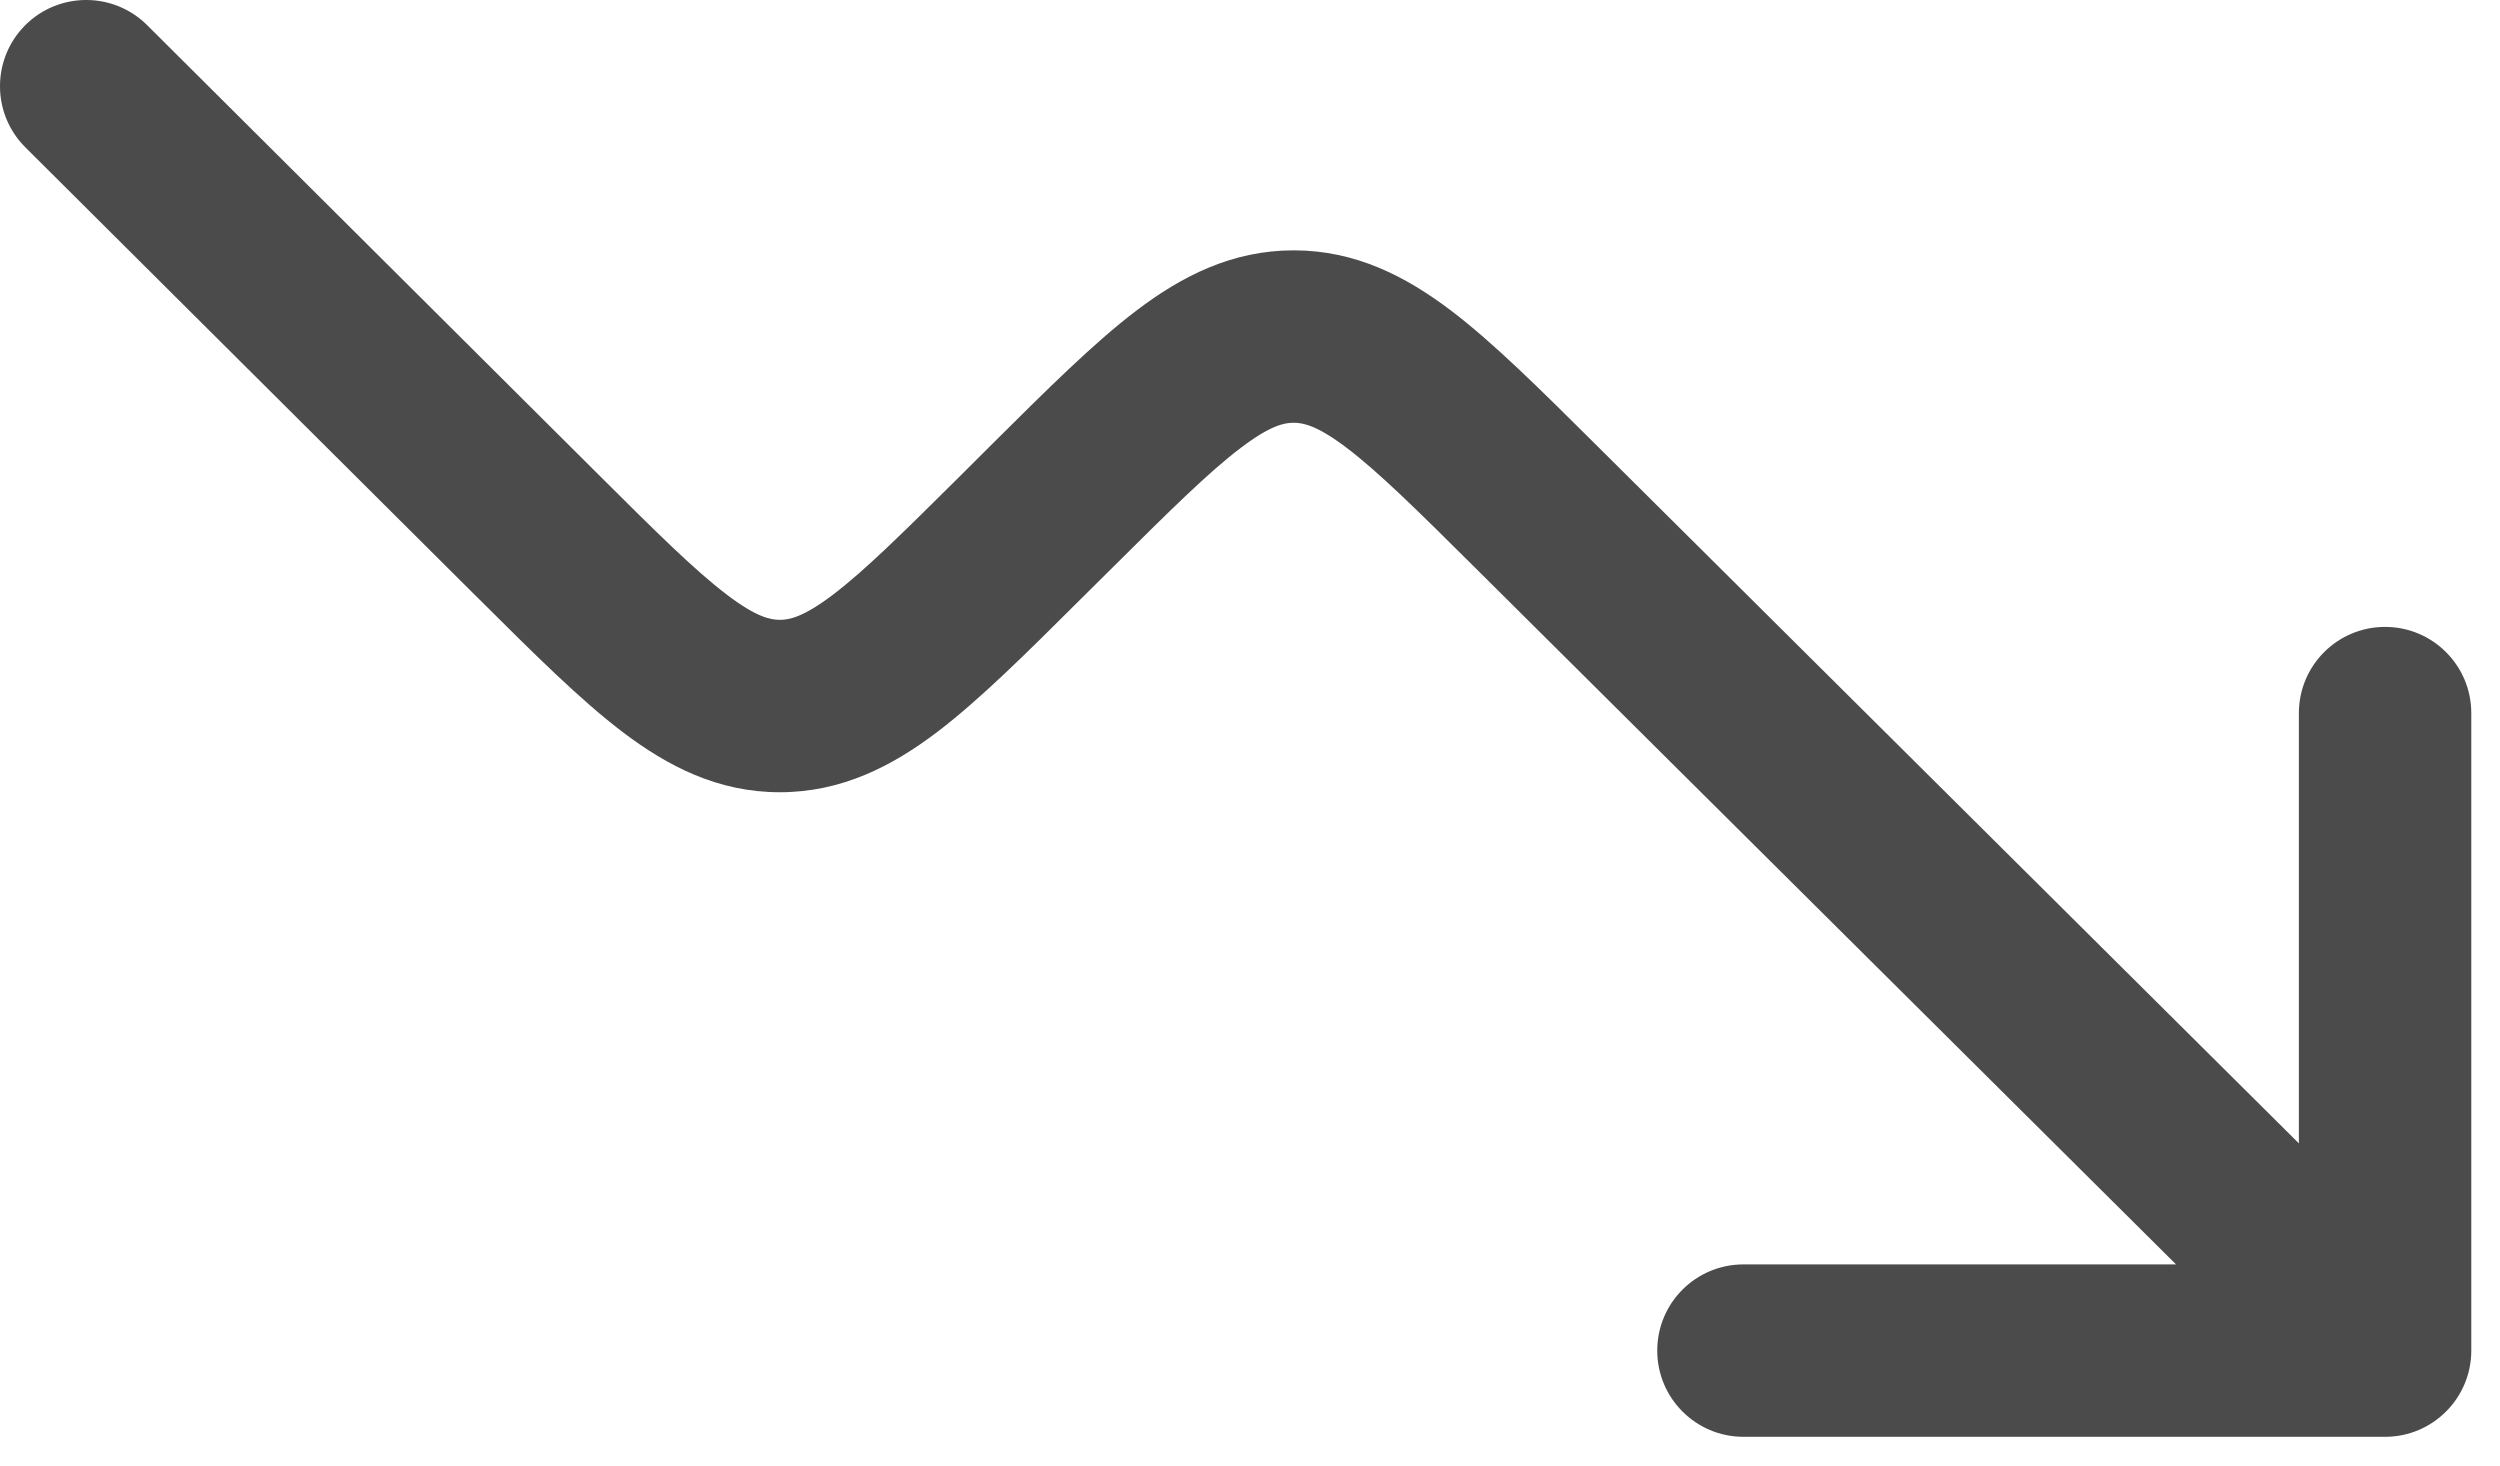
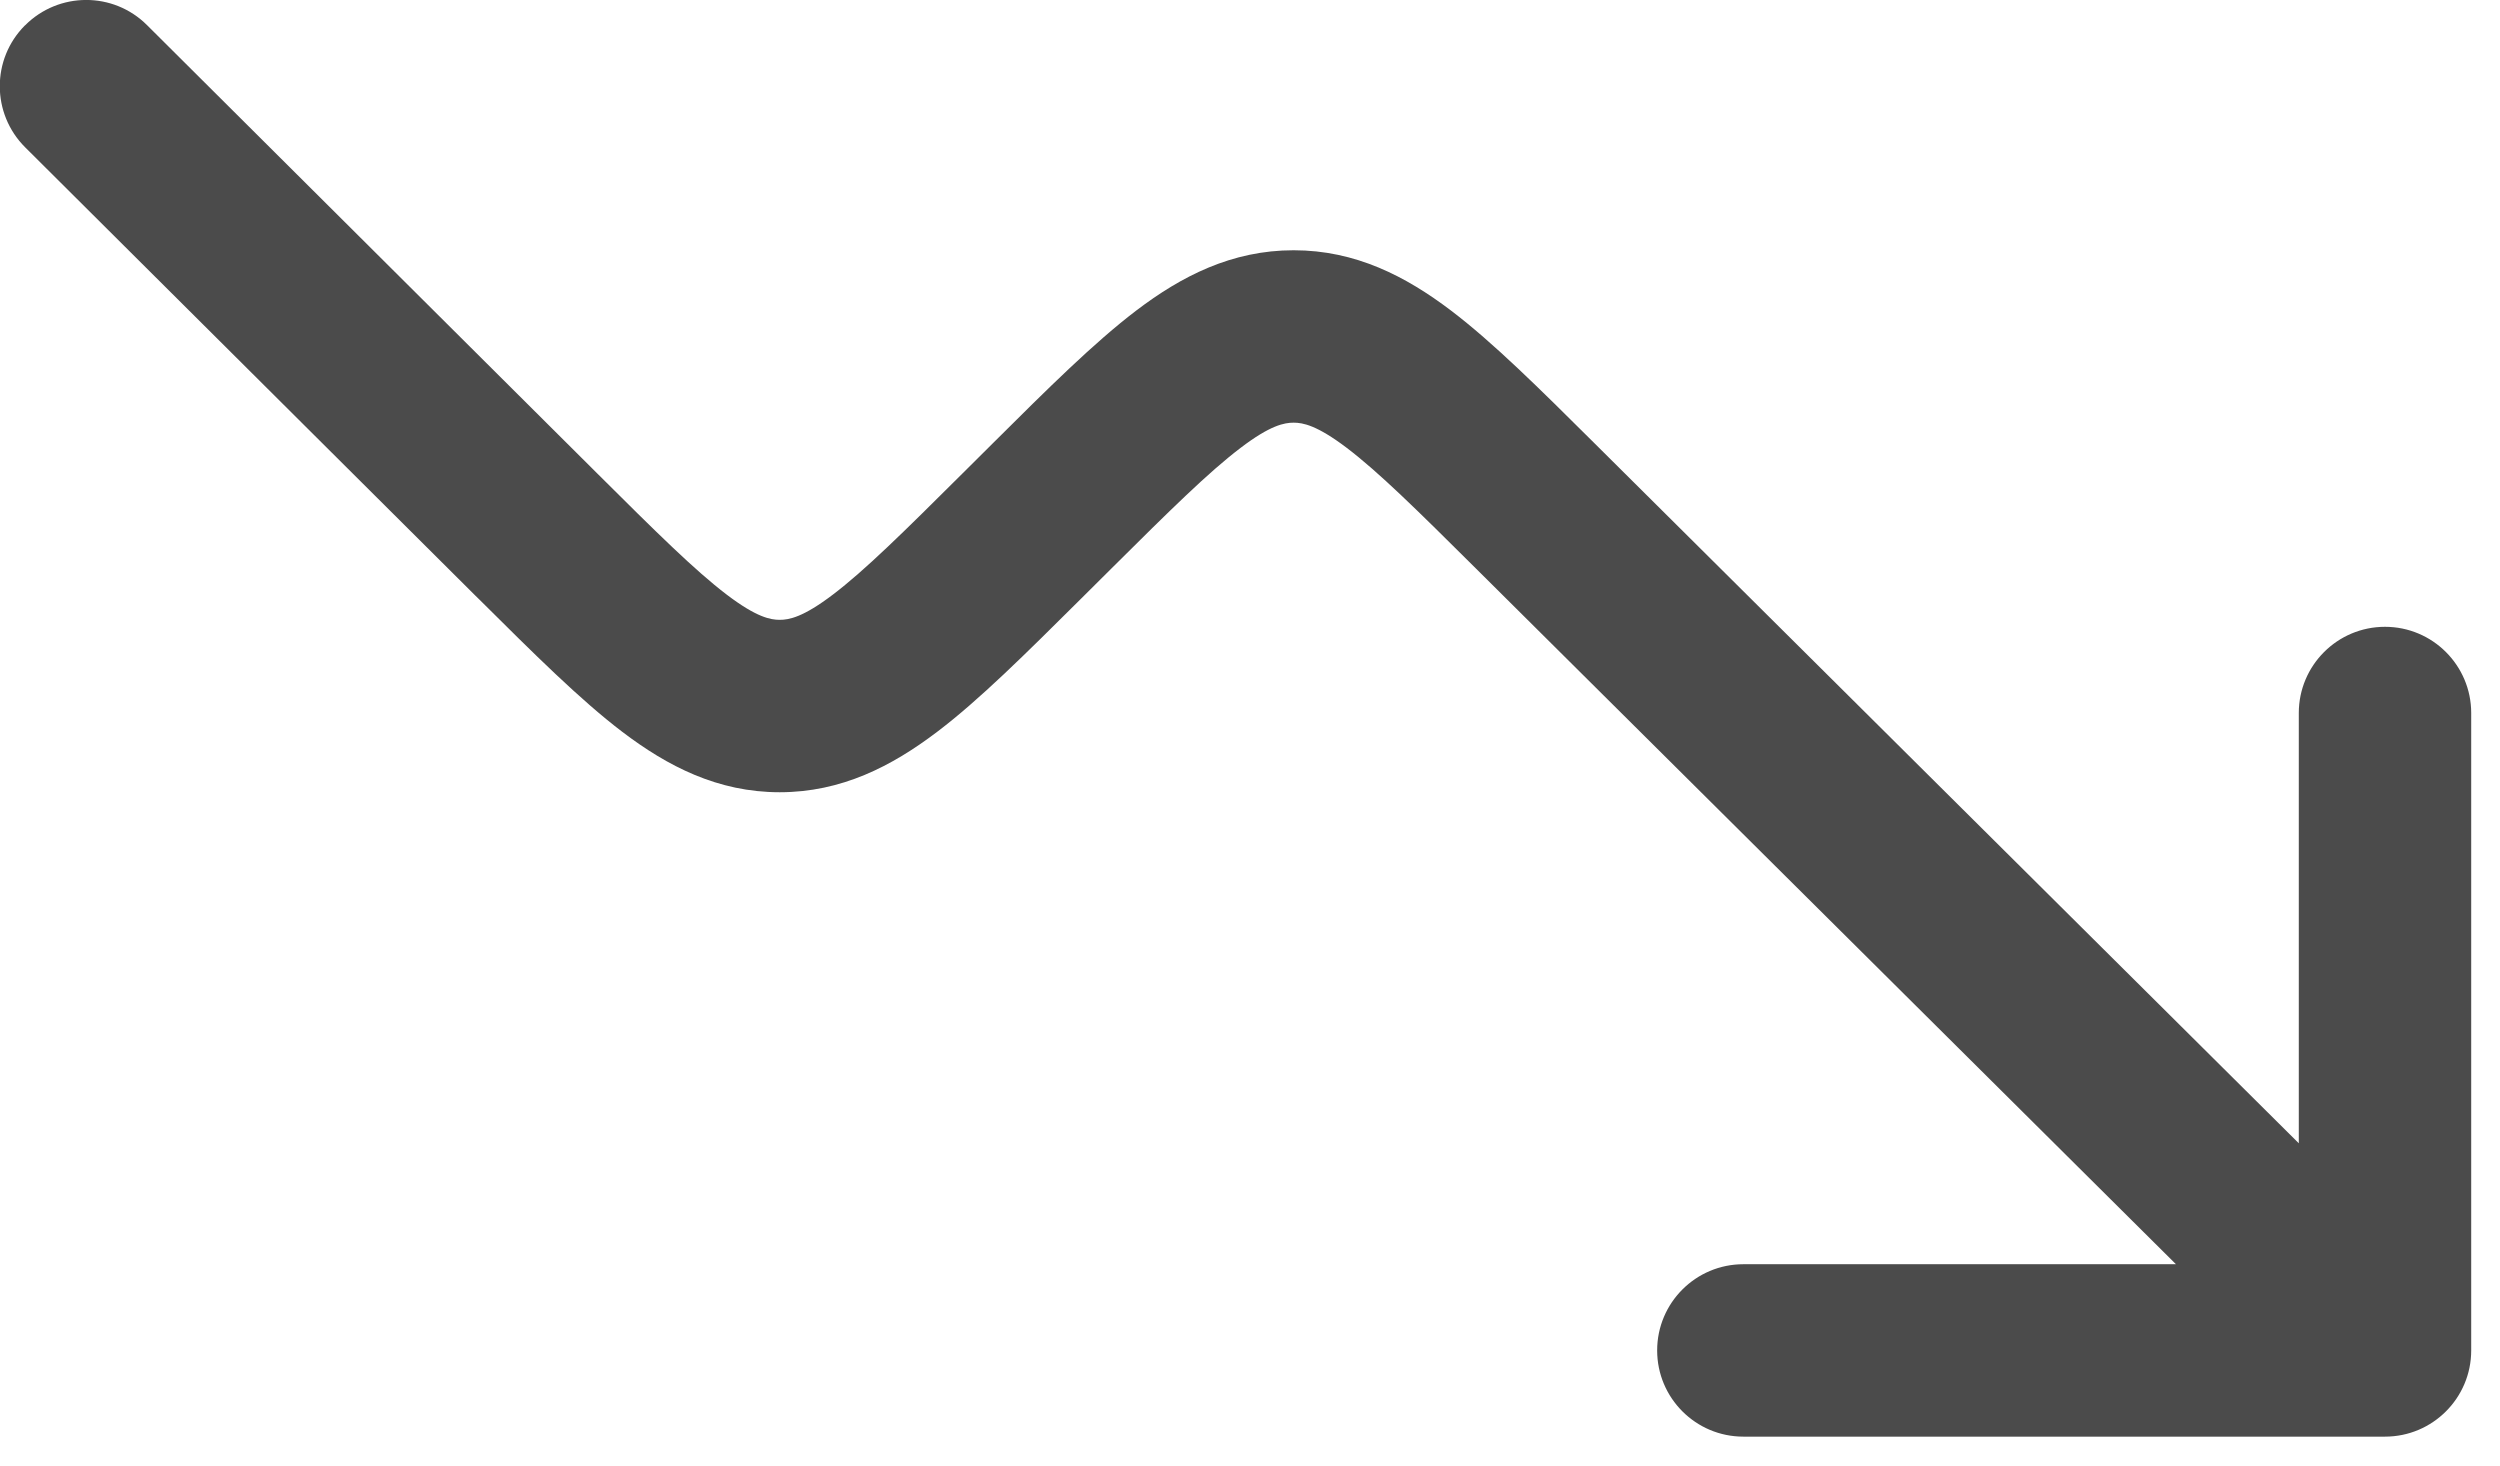
- <svg xmlns="http://www.w3.org/2000/svg" width="29" height="17" viewBox="0 0 29 17" fill="none">
-   <path fill-rule="evenodd" clip-rule="evenodd" d="M0.291 0.294C0.681 -0.097 1.314 -0.098 1.706 0.291L6.931 5.494C7.616 6.177 8.06 6.616 8.43 6.897C8.776 7.161 8.939 7.19 9.046 7.19C9.153 7.19 9.316 7.161 9.663 6.898C10.033 6.617 10.477 6.178 11.163 5.496L11.528 5.132C12.153 4.511 12.692 3.975 13.182 3.603C13.706 3.205 14.289 2.904 15.007 2.904C15.724 2.904 16.307 3.205 16.832 3.603C17.321 3.974 17.86 4.51 18.486 5.132L26.667 13.263V8.272C26.667 7.72 27.114 7.272 27.667 7.272C28.219 7.272 28.667 7.72 28.667 8.272V15.667C28.667 16.219 28.219 16.667 27.667 16.667H20.224C19.672 16.667 19.224 16.219 19.224 15.667C19.224 15.114 19.672 14.667 20.224 14.667H25.242L17.122 6.596C16.437 5.915 15.993 5.477 15.623 5.196C15.276 4.933 15.114 4.904 15.007 4.904C14.899 4.904 14.737 4.933 14.391 5.197C14.021 5.477 13.577 5.916 12.892 6.597L12.526 6.96C11.901 7.583 11.361 8.119 10.872 8.491C10.347 8.889 9.763 9.19 9.045 9.19C8.327 9.19 7.744 8.888 7.219 8.489C6.73 8.117 6.191 7.581 5.566 6.958C5.55 6.943 5.535 6.927 5.519 6.912L0.294 1.709C-0.097 1.319 -0.098 0.686 0.291 0.294Z" fill="#4B4B4B" />
+ <svg xmlns="http://www.w3.org/2000/svg" fill="none" height="17" viewBox="0 0 29 17" width="29">
+   <path clip-rule="evenodd" d="m.291.294c.39-.391 1.023-.393 1.414-.003l5.225 5.203c.685.682 1.129 1.121 1.499 1.403.347.264.509.293.616.293.107 0.0.27-.029.617-.293.37-.281.815-.72 1.5-1.402l.366-.364c.625-.622 1.164-1.157 1.653-1.529.524-.398 1.107-.699 1.825-.699s1.3.301 1.825.699c.489.371 1.028.907 1.654 1.529l8.181 8.131v-4.991c0-.552.448-1 1-1 .552 0 1 .448 1 1v7.394c0 .552-.448 1-1 1h-7.443c-.552 0-1-.448-1-1 0-.552.448-1 1-1h5.018l-8.12-8.07c-.685-.681-1.129-1.119-1.499-1.4-.347-.263-.509-.292-.616-.292s-.27.029-.616.293c-.37.281-.814.719-1.499 1.4l-.366.364c-.626.622-1.165 1.159-1.655 1.53-.525.398-1.108.7-1.826.7-.718-0-1.301-.302-1.826-.701-.489-.372-1.028-.909-1.654-1.531-.015-.015-.031-.031-.047-.046l-5.225-5.203c-.391-.39-.393-1.023-.003-1.414z" fill="#4b4b4b" fill-rule="evenodd" />
</svg>
